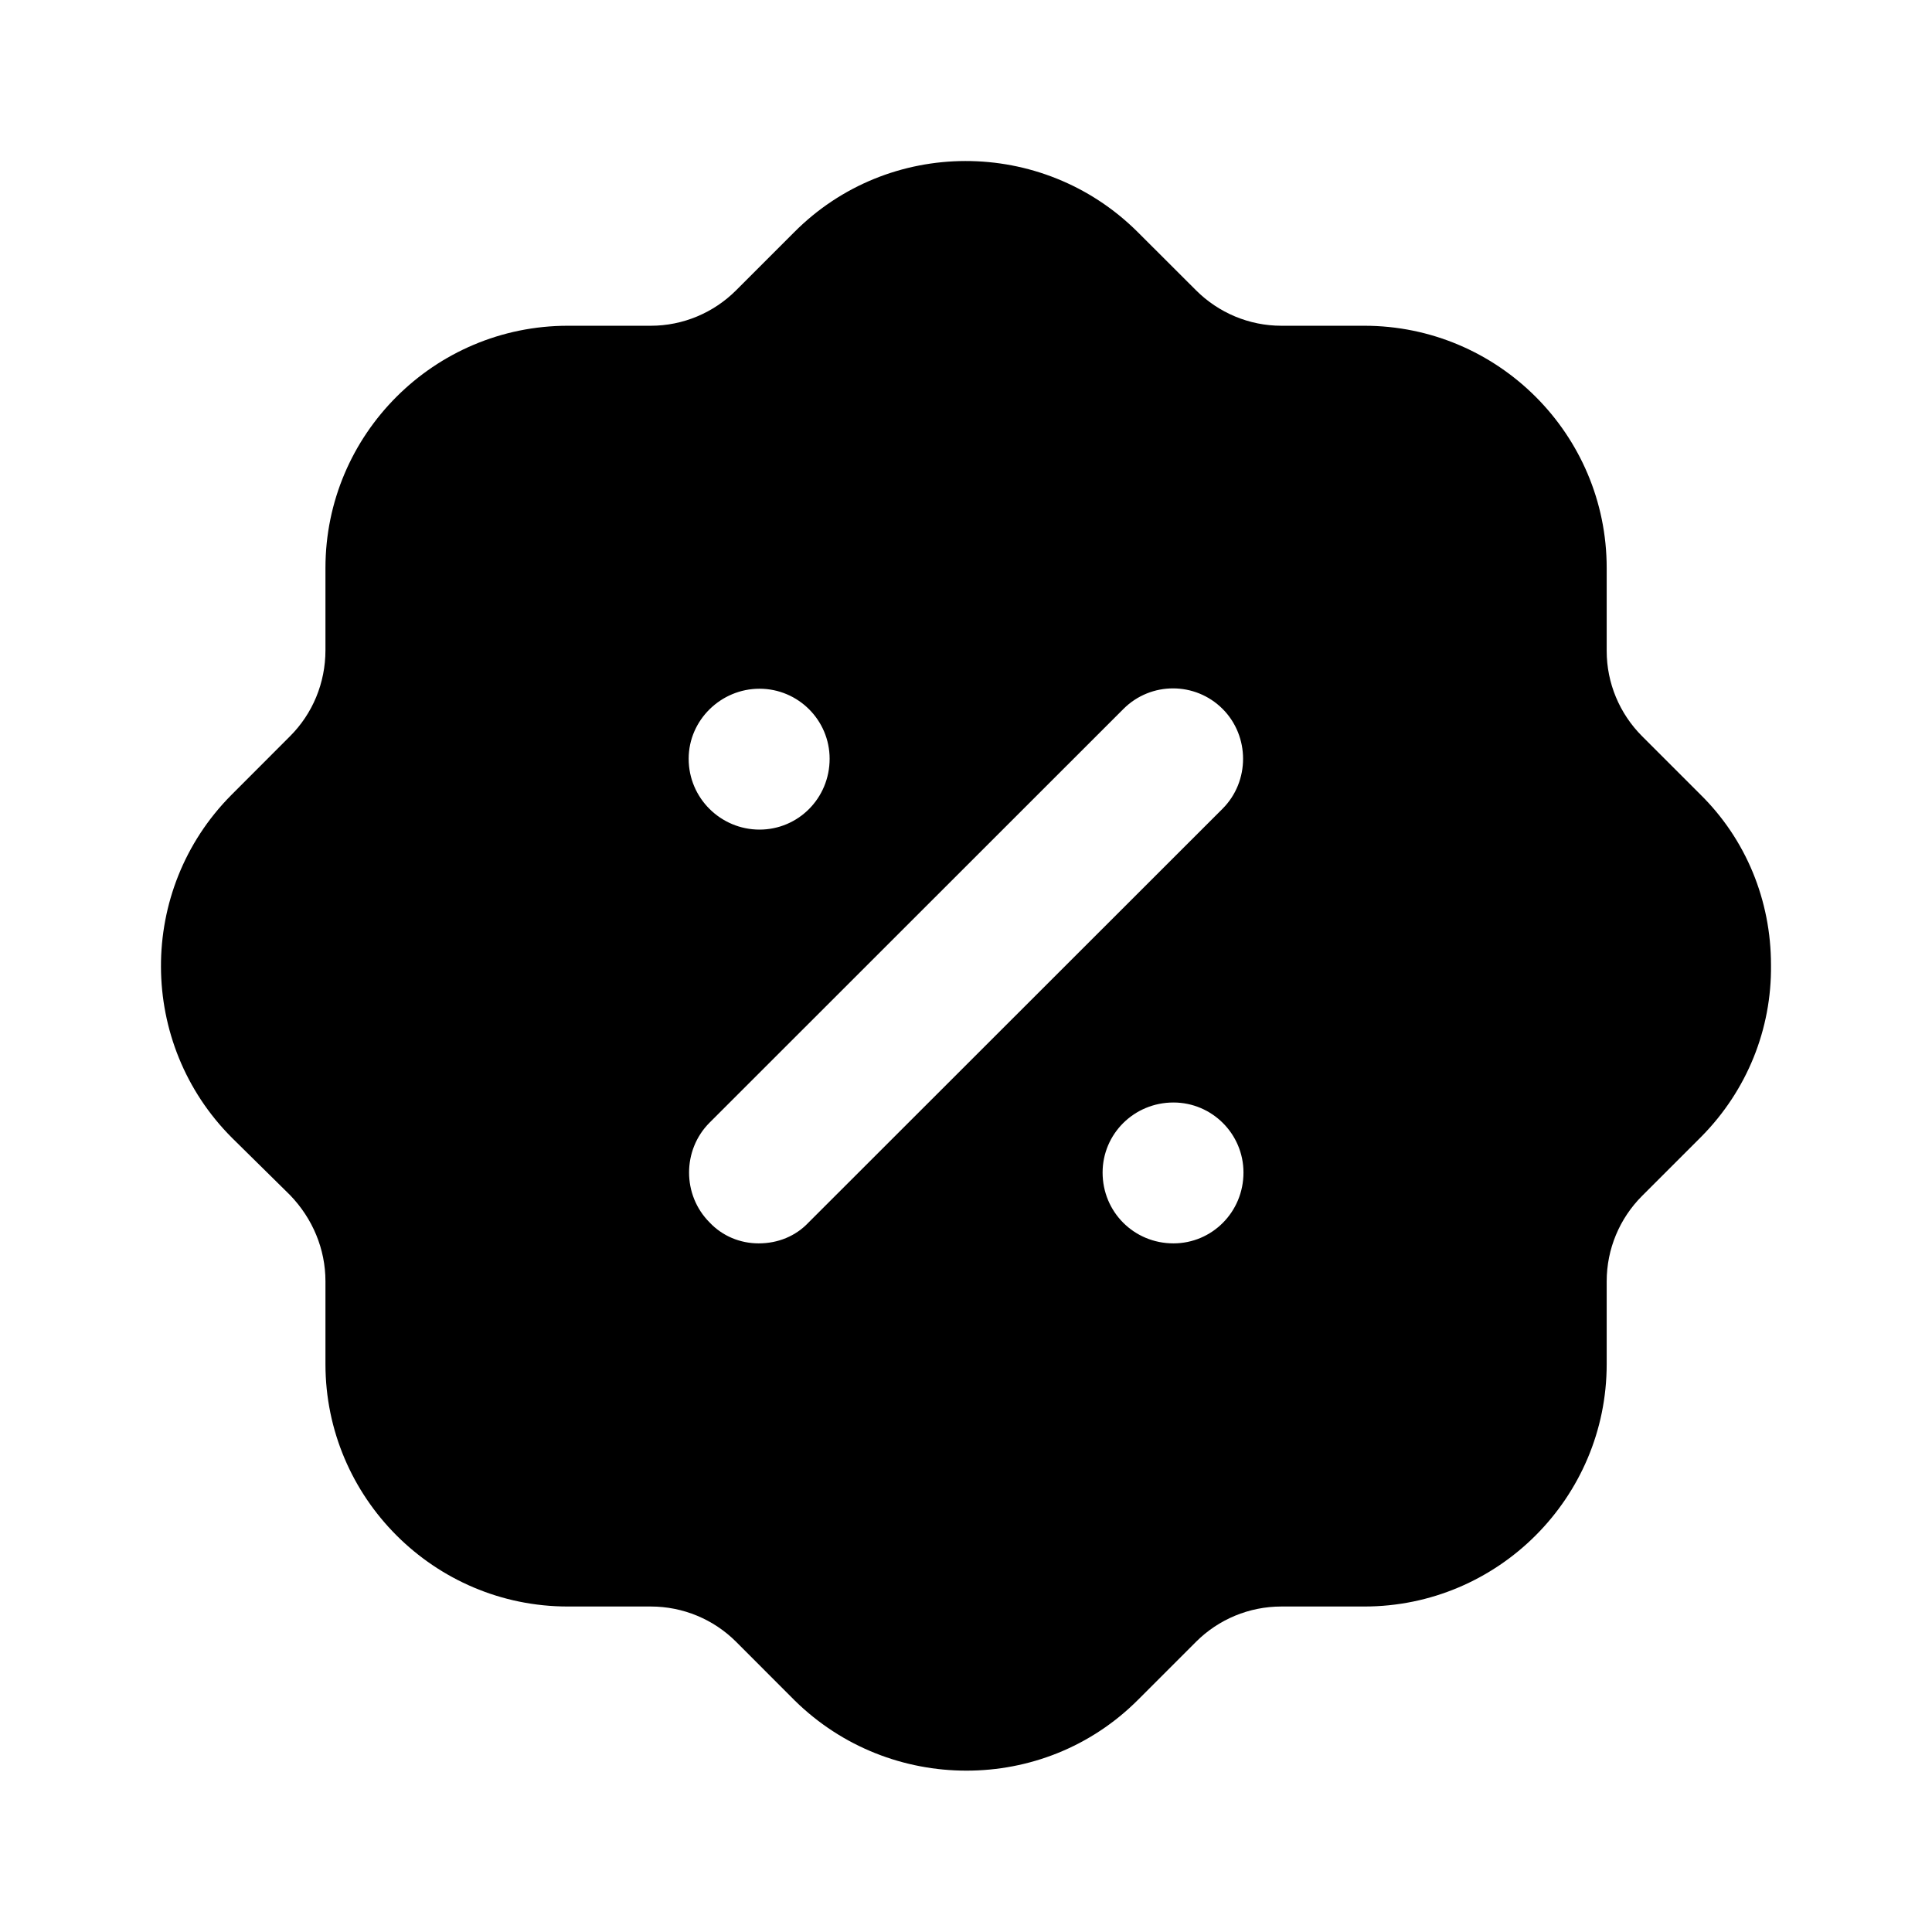
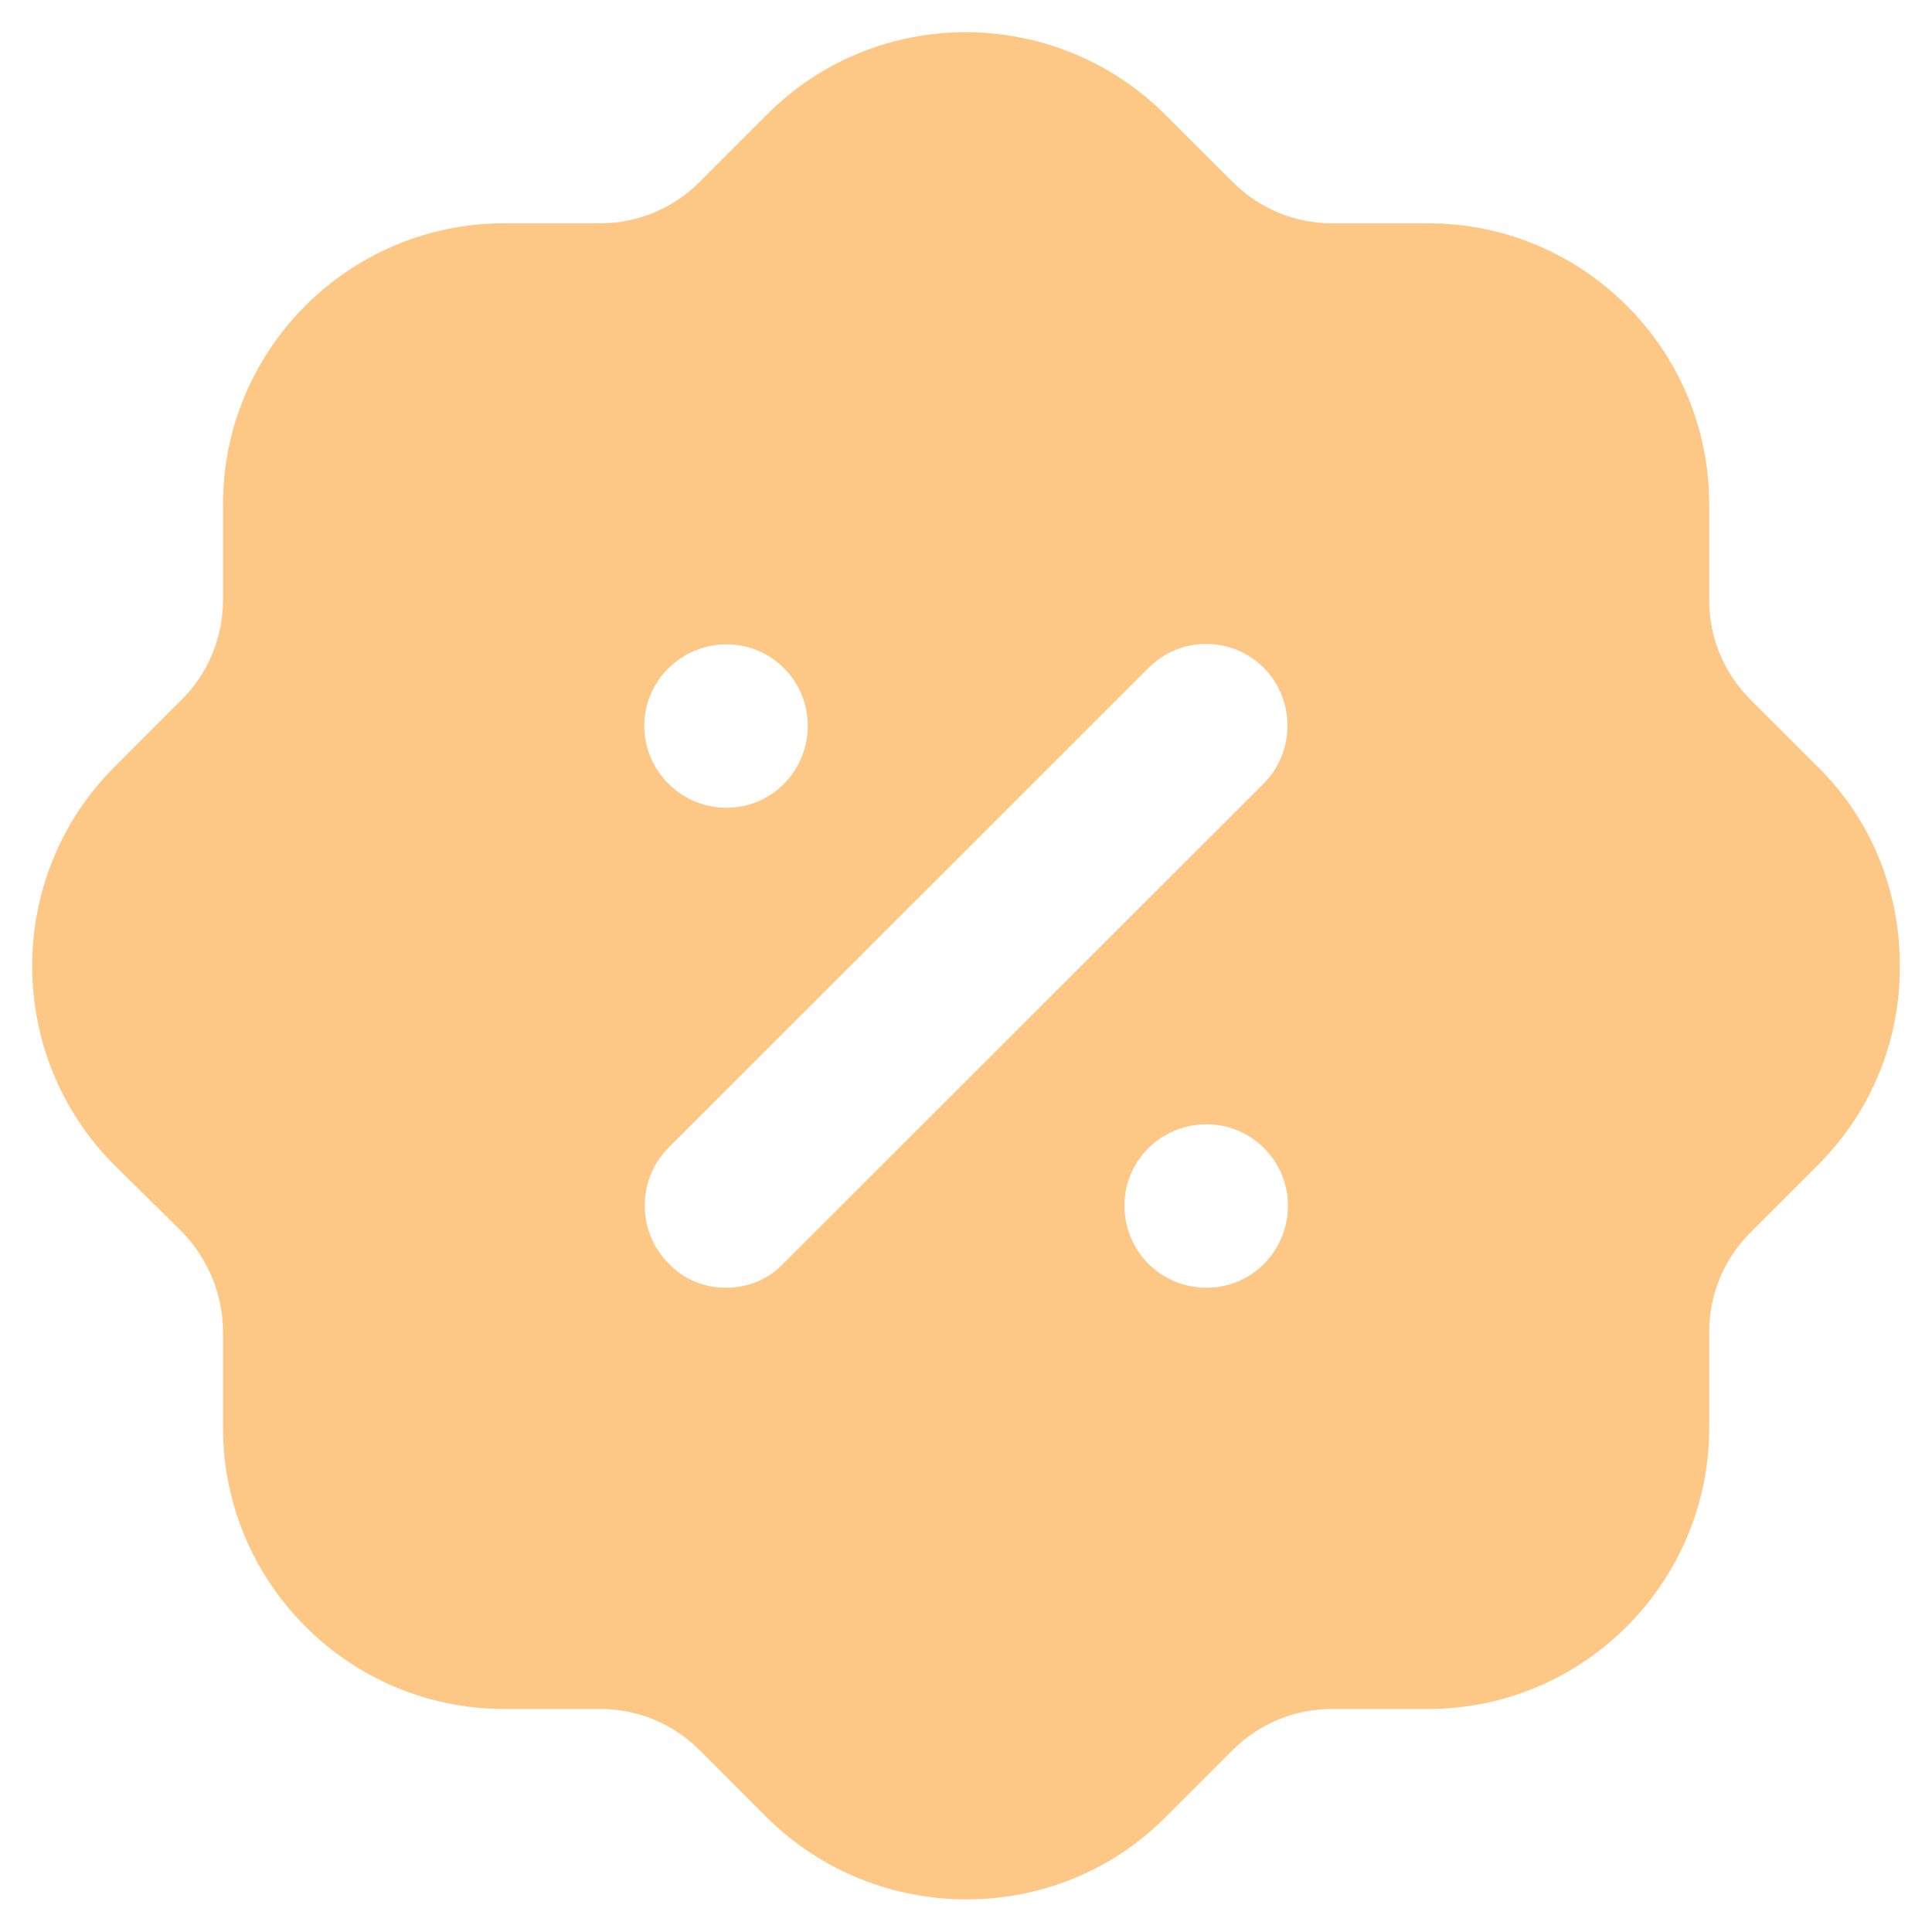
- <svg xmlns="http://www.w3.org/2000/svg" width="24px" height="24px" viewBox="0 0 24 24" version="1.1">
-   <g id="Iconly/Bold/Discount" stroke="none" stroke-width="1" fill="#000000" fill-rule="evenodd">
-     <g id="Discount" transform="translate(1.999884, 2.000622)" fill="#000000" fill-rule="nonzero">
-       <path d="M7.865,0.885 C9.036,-0.294 10.946,-0.294 12.127,0.876 L12.127,0.876 L12.857,1.605 C13.137,1.885 13.517,2.046 13.918,2.046 L13.918,2.046 L14.948,2.046 C16.609,2.046 17.959,3.395 17.959,5.055 L17.959,5.055 L17.959,6.086 C17.959,6.485 18.119,6.865 18.399,7.145 L18.399,7.145 L19.119,7.865 C19.69,8.425 20,9.185 20,9.985 C20.01,10.785 19.7,11.546 19.139,12.115 L19.139,12.115 L18.399,12.855 C18.119,13.135 17.959,13.515 17.959,13.916 L17.959,13.916 L17.959,14.945 C17.959,16.605 16.609,17.956 14.948,17.956 L14.948,17.956 L13.918,17.956 C13.517,17.956 13.137,18.115 12.857,18.395 L12.857,18.395 L12.137,19.115 C11.547,19.706 10.776,19.995 10.006,19.995 C9.236,19.995 8.466,19.706 7.875,19.126 L7.875,19.126 L7.145,18.395 C6.865,18.115 6.485,17.956 6.085,17.956 L6.085,17.956 L5.054,17.956 C3.394,17.956 2.043,16.605 2.043,14.945 L2.043,14.945 L2.043,13.916 C2.043,13.515 1.883,13.135 1.603,12.845 L1.603,12.845 L0.883,12.135 C-0.288,10.966 -0.298,9.055 0.873,7.876 L0.873,7.876 L1.603,7.145 C1.883,6.865 2.043,6.485 2.043,6.075 L2.043,6.075 L2.043,5.055 C2.043,3.395 3.394,2.046 5.054,2.046 L5.054,2.046 L6.085,2.046 C6.485,2.046 6.865,1.885 7.145,1.605 L7.145,1.605 Z M12.577,11.695 C12.087,11.695 11.697,12.086 11.697,12.565 C11.697,13.055 12.087,13.445 12.577,13.445 C13.057,13.445 13.447,13.055 13.447,12.565 C13.447,12.086 13.057,11.695 12.577,11.695 Z M13.187,6.805 C12.847,6.466 12.297,6.466 11.957,6.805 L11.957,6.805 L6.815,11.945 C6.475,12.285 6.475,12.845 6.815,13.185 C6.975,13.355 7.195,13.445 7.425,13.445 C7.665,13.445 7.885,13.355 8.045,13.185 L8.045,13.185 L13.187,8.046 C13.527,7.706 13.527,7.145 13.187,6.805 Z M7.435,6.555 C6.955,6.555 6.555,6.945 6.555,7.425 C6.555,7.916 6.955,8.305 7.435,8.305 C7.915,8.305 8.306,7.916 8.306,7.425 C8.306,6.945 7.915,6.555 7.435,6.555 Z" />
-     </g>
-   </g>
+ <svg xmlns="http://www.w3.org/2000/svg" width="50" height="50" viewBox="0 0 50 50" fill="none">
+   <path fill-rule="evenodd" clip-rule="evenodd" d="M45.298 18.101L47.039 19.841C48.417 21.195 49.166 23.031 49.166 24.965C49.19 26.898 48.441 28.737 47.087 30.112C47.071 30.13 47.055 30.145 47.039 30.161C47.031 30.169 47.023 30.177 47.014 30.185L45.298 31.901C44.621 32.577 44.234 33.495 44.234 34.465V36.951C44.234 40.963 40.971 44.228 36.958 44.228H34.468C33.501 44.228 32.582 44.612 31.905 45.289L30.164 47.029C28.738 48.457 26.876 49.156 25.015 49.156C23.153 49.156 21.292 48.457 19.866 47.055L18.101 45.289C17.424 44.612 16.505 44.228 15.538 44.228H13.048C9.035 44.228 5.771 40.963 5.771 36.951V34.465C5.771 33.495 5.384 32.577 4.708 31.876L2.967 30.16C0.138 27.335 0.114 22.717 2.943 19.868L4.708 18.101C5.384 17.425 5.771 16.506 5.771 15.515V13.05C5.771 9.039 9.035 5.779 13.048 5.779H15.538C16.505 5.779 17.424 5.39 18.101 4.713L19.841 2.973C22.67 0.124 27.287 0.124 30.14 2.951L31.905 4.713C32.582 5.39 33.501 5.779 34.468 5.779H36.958C40.971 5.779 44.234 9.039 44.234 13.05V15.542C44.234 16.506 44.621 17.425 45.298 18.101ZM18.778 33.326C19.358 33.326 19.89 33.109 20.276 32.698L32.703 20.279C33.525 19.457 33.525 18.101 32.703 17.28C31.881 16.46 30.551 16.46 29.729 17.28L17.303 29.701C16.481 30.523 16.481 31.876 17.303 32.698C17.69 33.109 18.222 33.326 18.778 33.326ZM29.101 31.2C29.101 32.384 30.044 33.326 31.228 33.326C32.389 33.326 33.331 32.384 33.331 31.2C33.331 30.042 32.389 29.097 31.228 29.097C30.044 29.097 29.101 30.042 29.101 31.2ZM18.802 16.675C19.962 16.675 20.905 17.618 20.905 18.778C20.905 19.965 19.962 20.905 18.802 20.905C17.642 20.905 16.674 19.965 16.674 18.778C16.674 17.618 17.642 16.675 18.802 16.675Z" fill="#FDC886" />
</svg>
